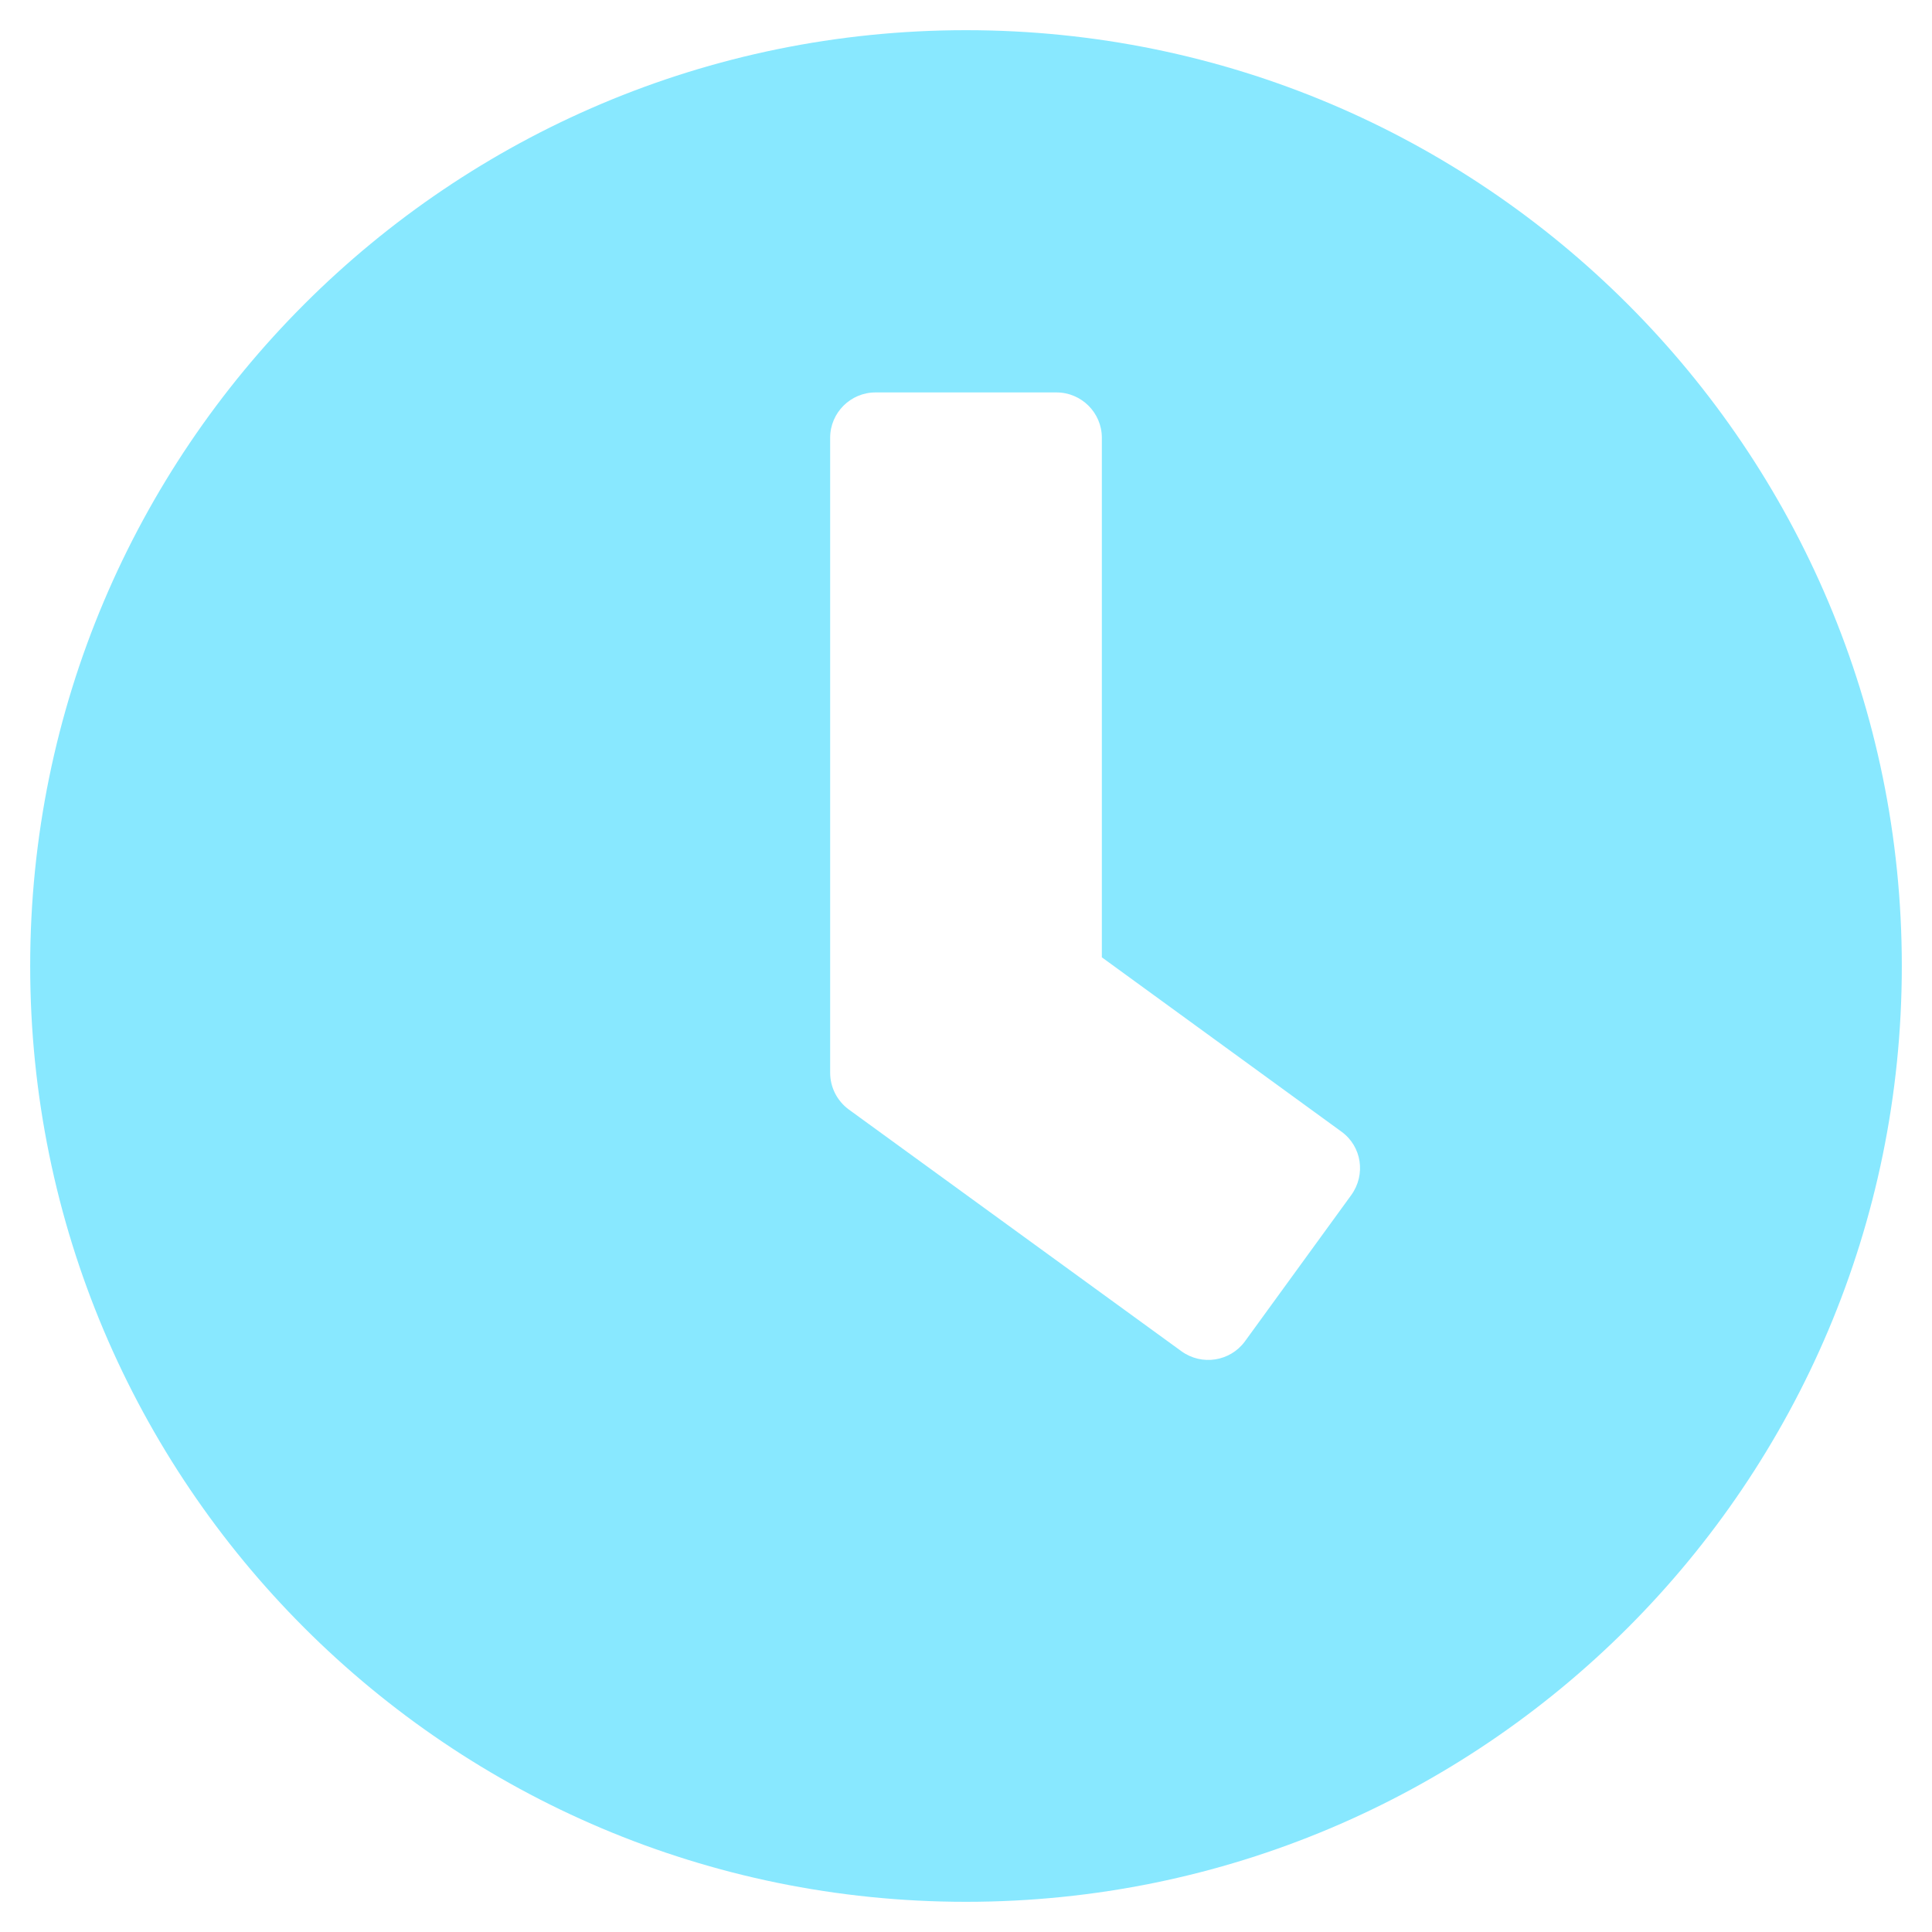
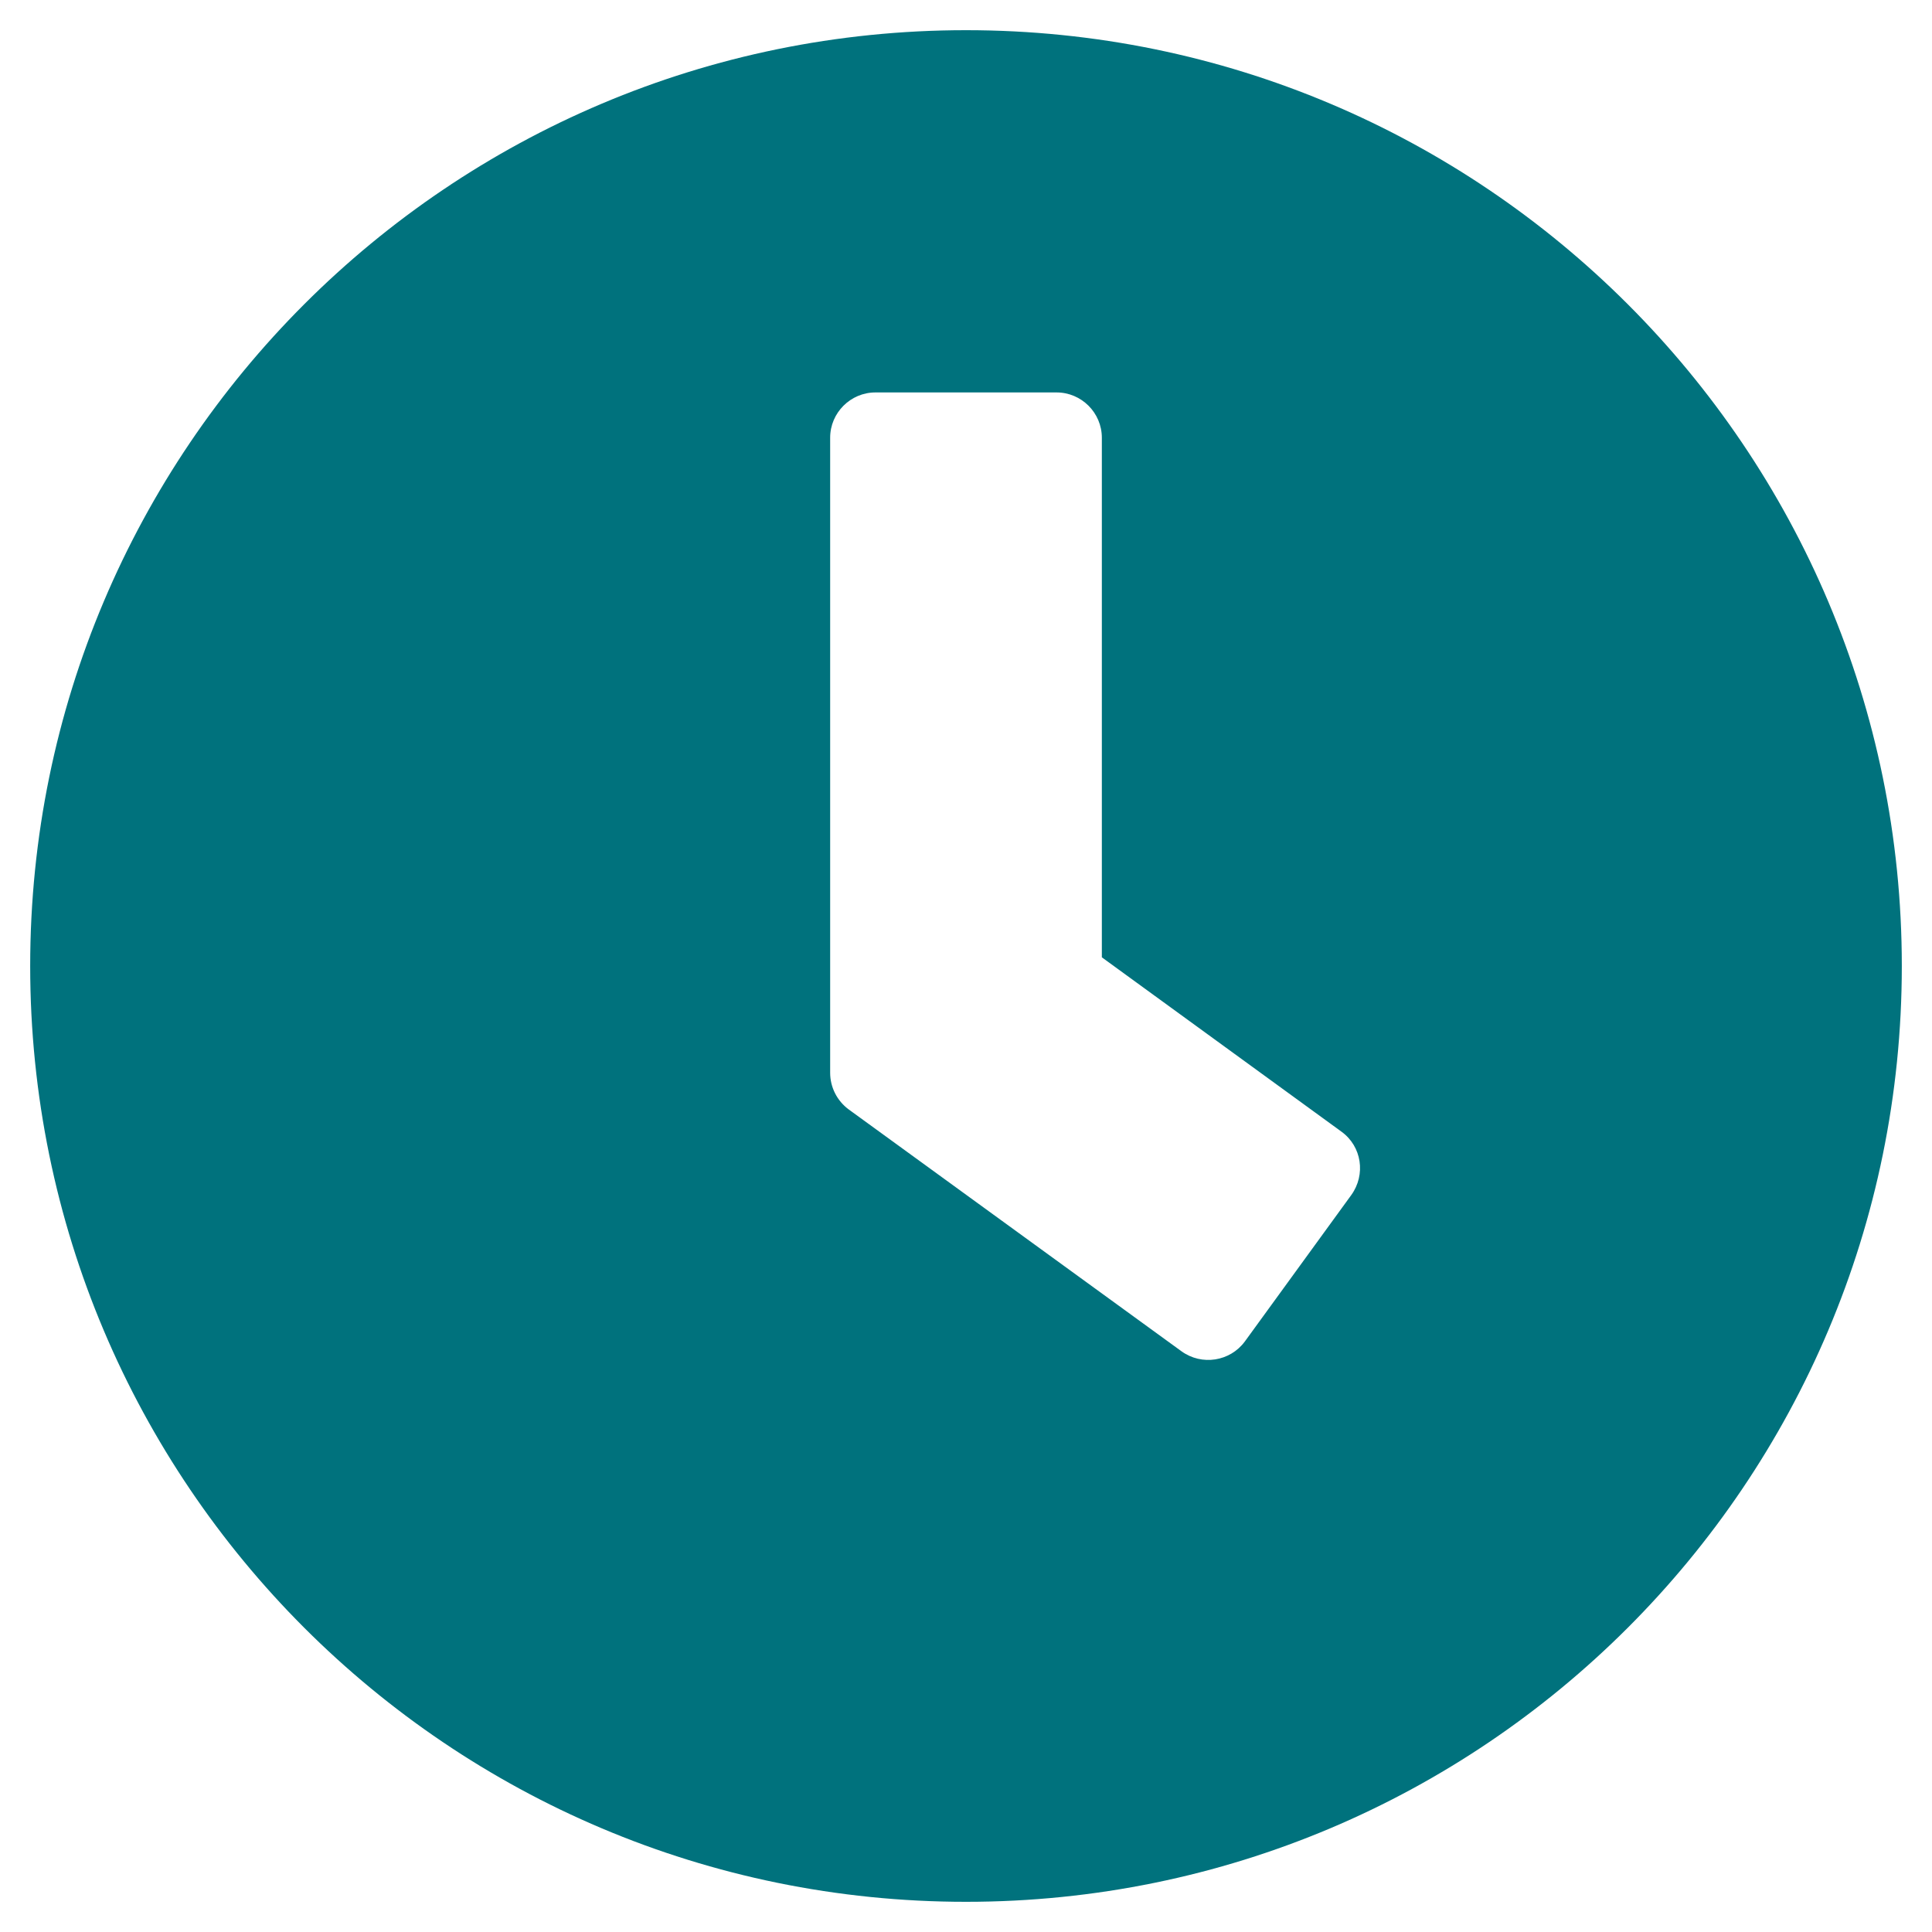
<svg xmlns="http://www.w3.org/2000/svg" aria-hidden="true" focusable="false" data-prefix="fas" data-icon="clock" class="svg-inline--fa fa-clock fa-w-16" role="img" viewBox="0 0 512 512">
-   <path fill="#88e8ff" d="M256 8C119 8 8 119 8 256s111 248 248 248 248-111 248-248S393 8 256 8zm57.1 350.1L224.9 294c-3.1-2.3-4.9-5.9-4.9-9.7V116c0-6.6 5.4-12 12-12h48c6.6 0 12 5.4 12 12v137.7l63.5 46.2c5.4 3.9 6.5 11.4 2.6 16.8l-28.2 38.8c-3.9 5.3-11.4 6.5-16.8 2.6z" />
+   <path fill="#00727d" d="M256 8C119 8 8 119 8 256s111 248 248 248 248-111 248-248S393 8 256 8zm57.1 350.1L224.9 294c-3.1-2.3-4.9-5.9-4.9-9.7V116c0-6.6 5.4-12 12-12h48c6.6 0 12 5.4 12 12v137.7l63.5 46.2c5.4 3.9 6.5 11.4 2.6 16.8l-28.2 38.8c-3.9 5.3-11.4 6.5-16.8 2.6z" />
</svg>
